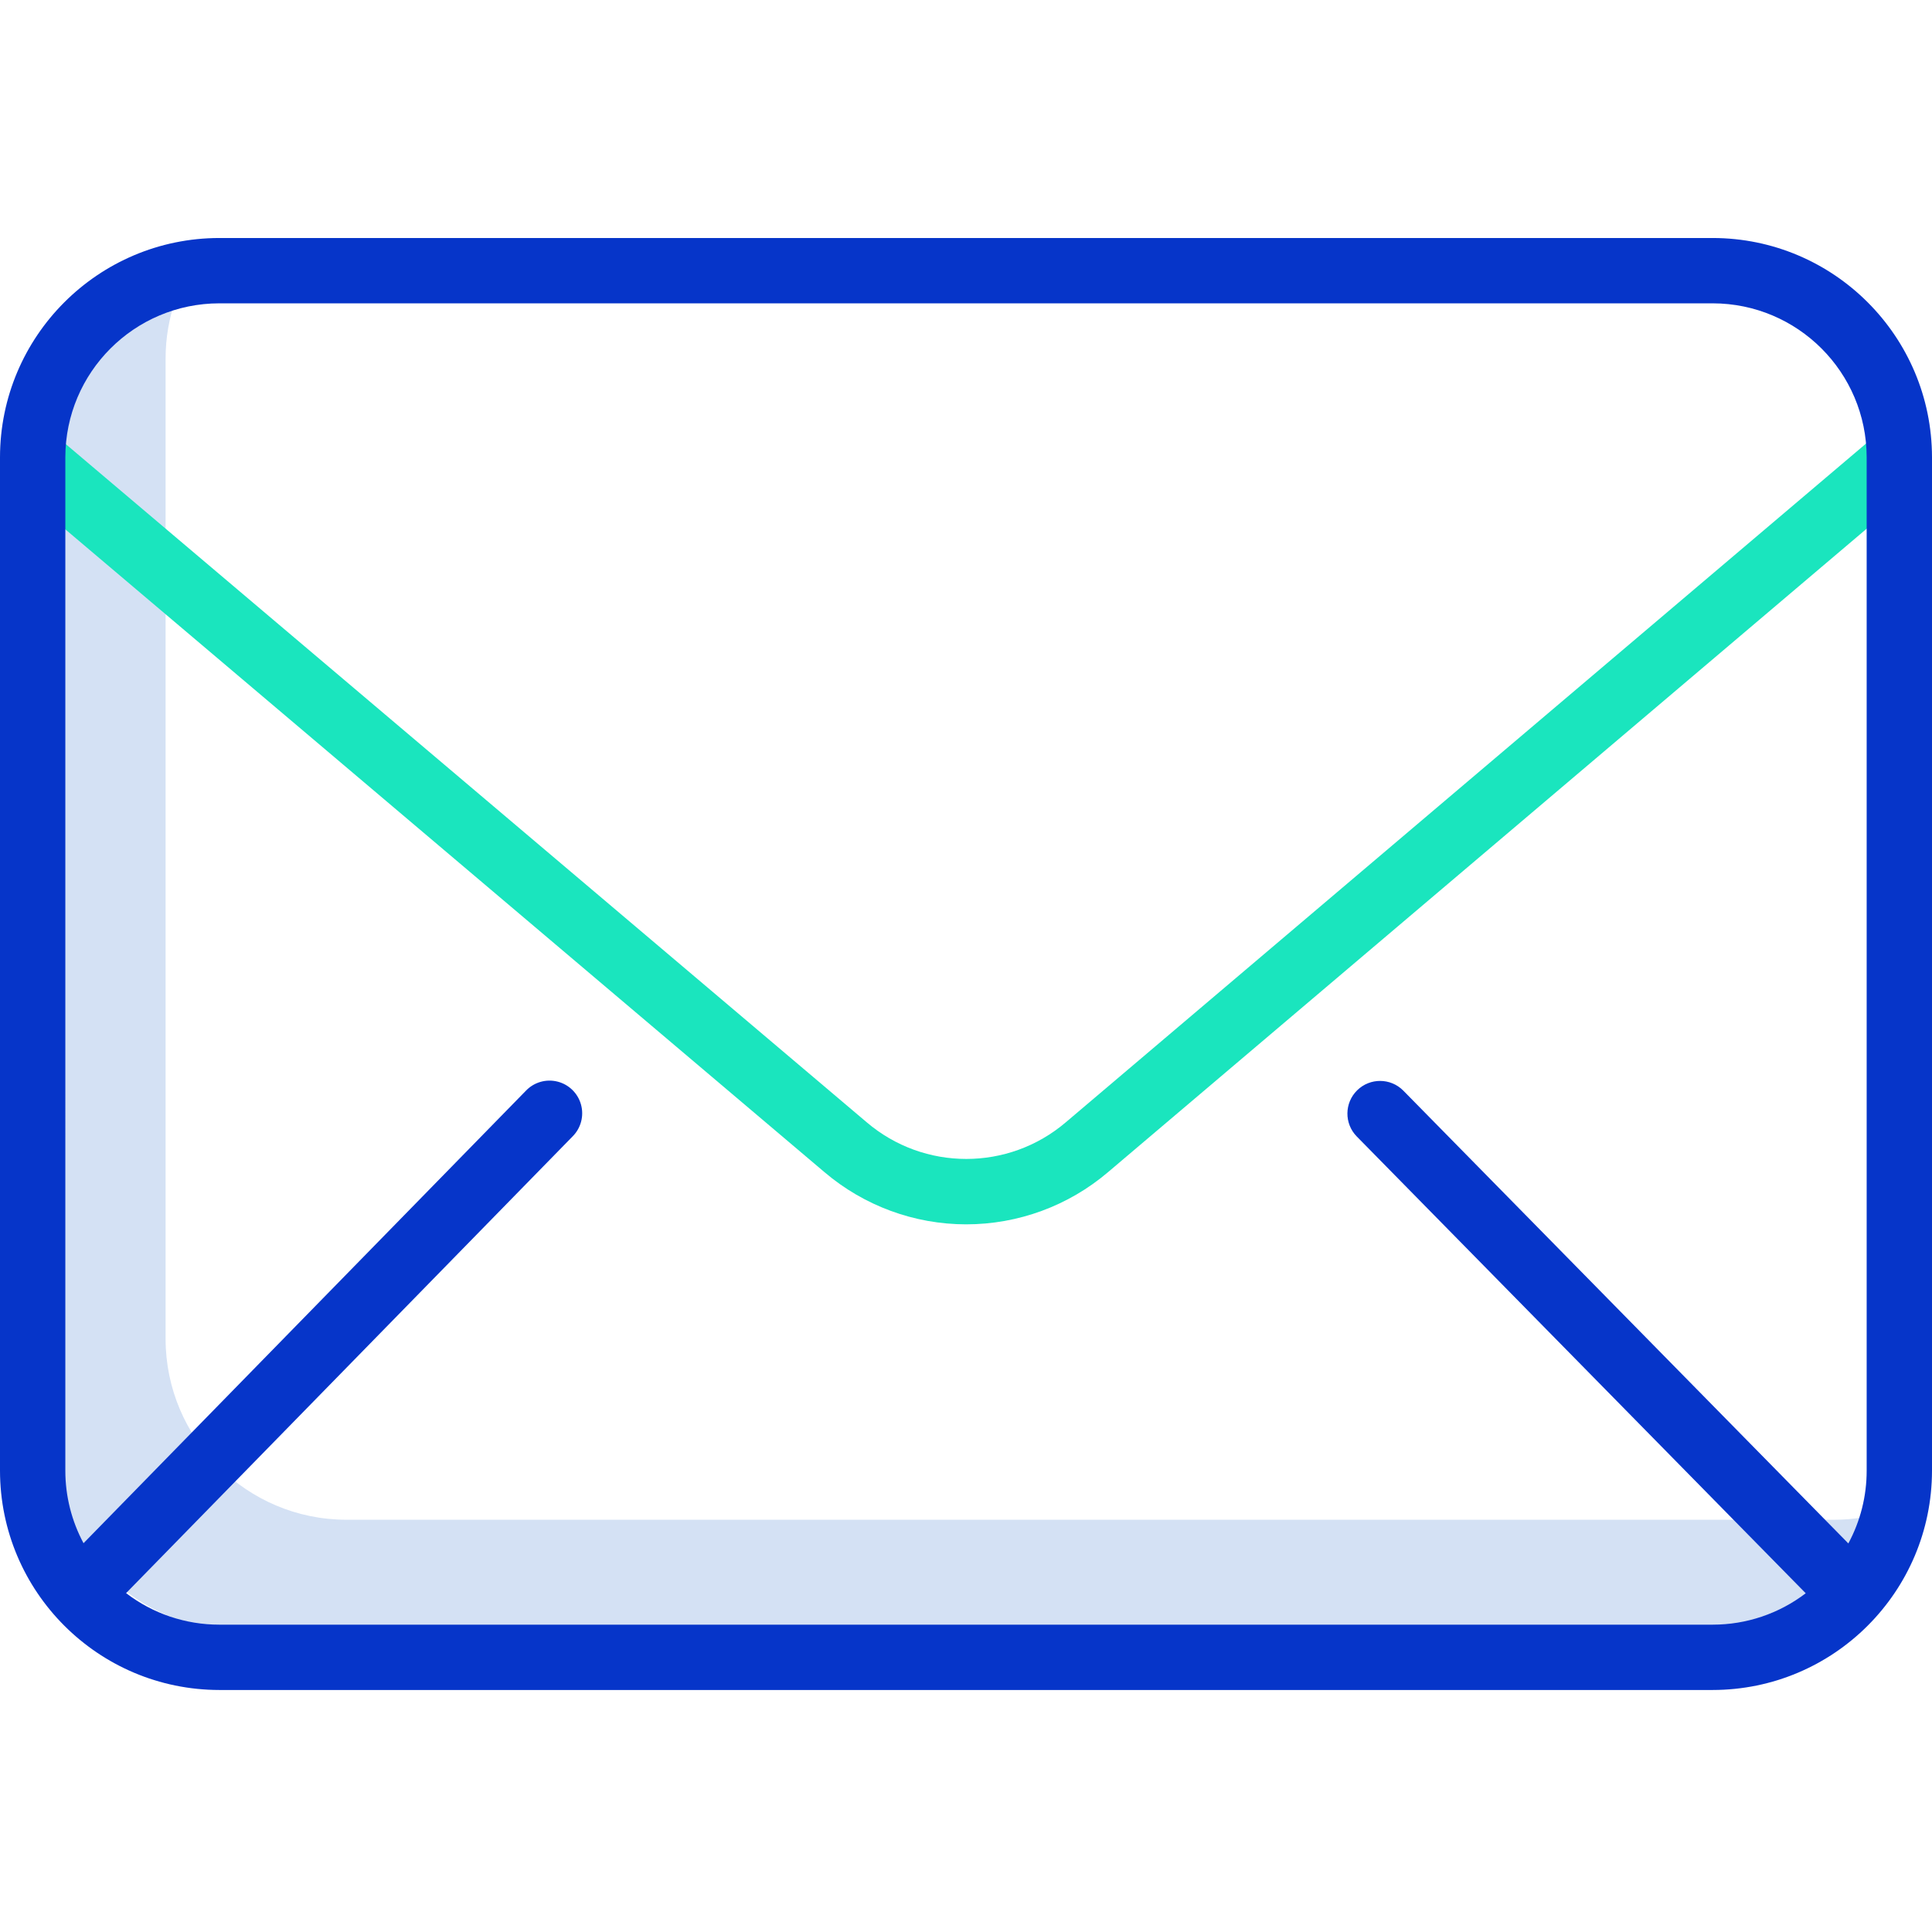
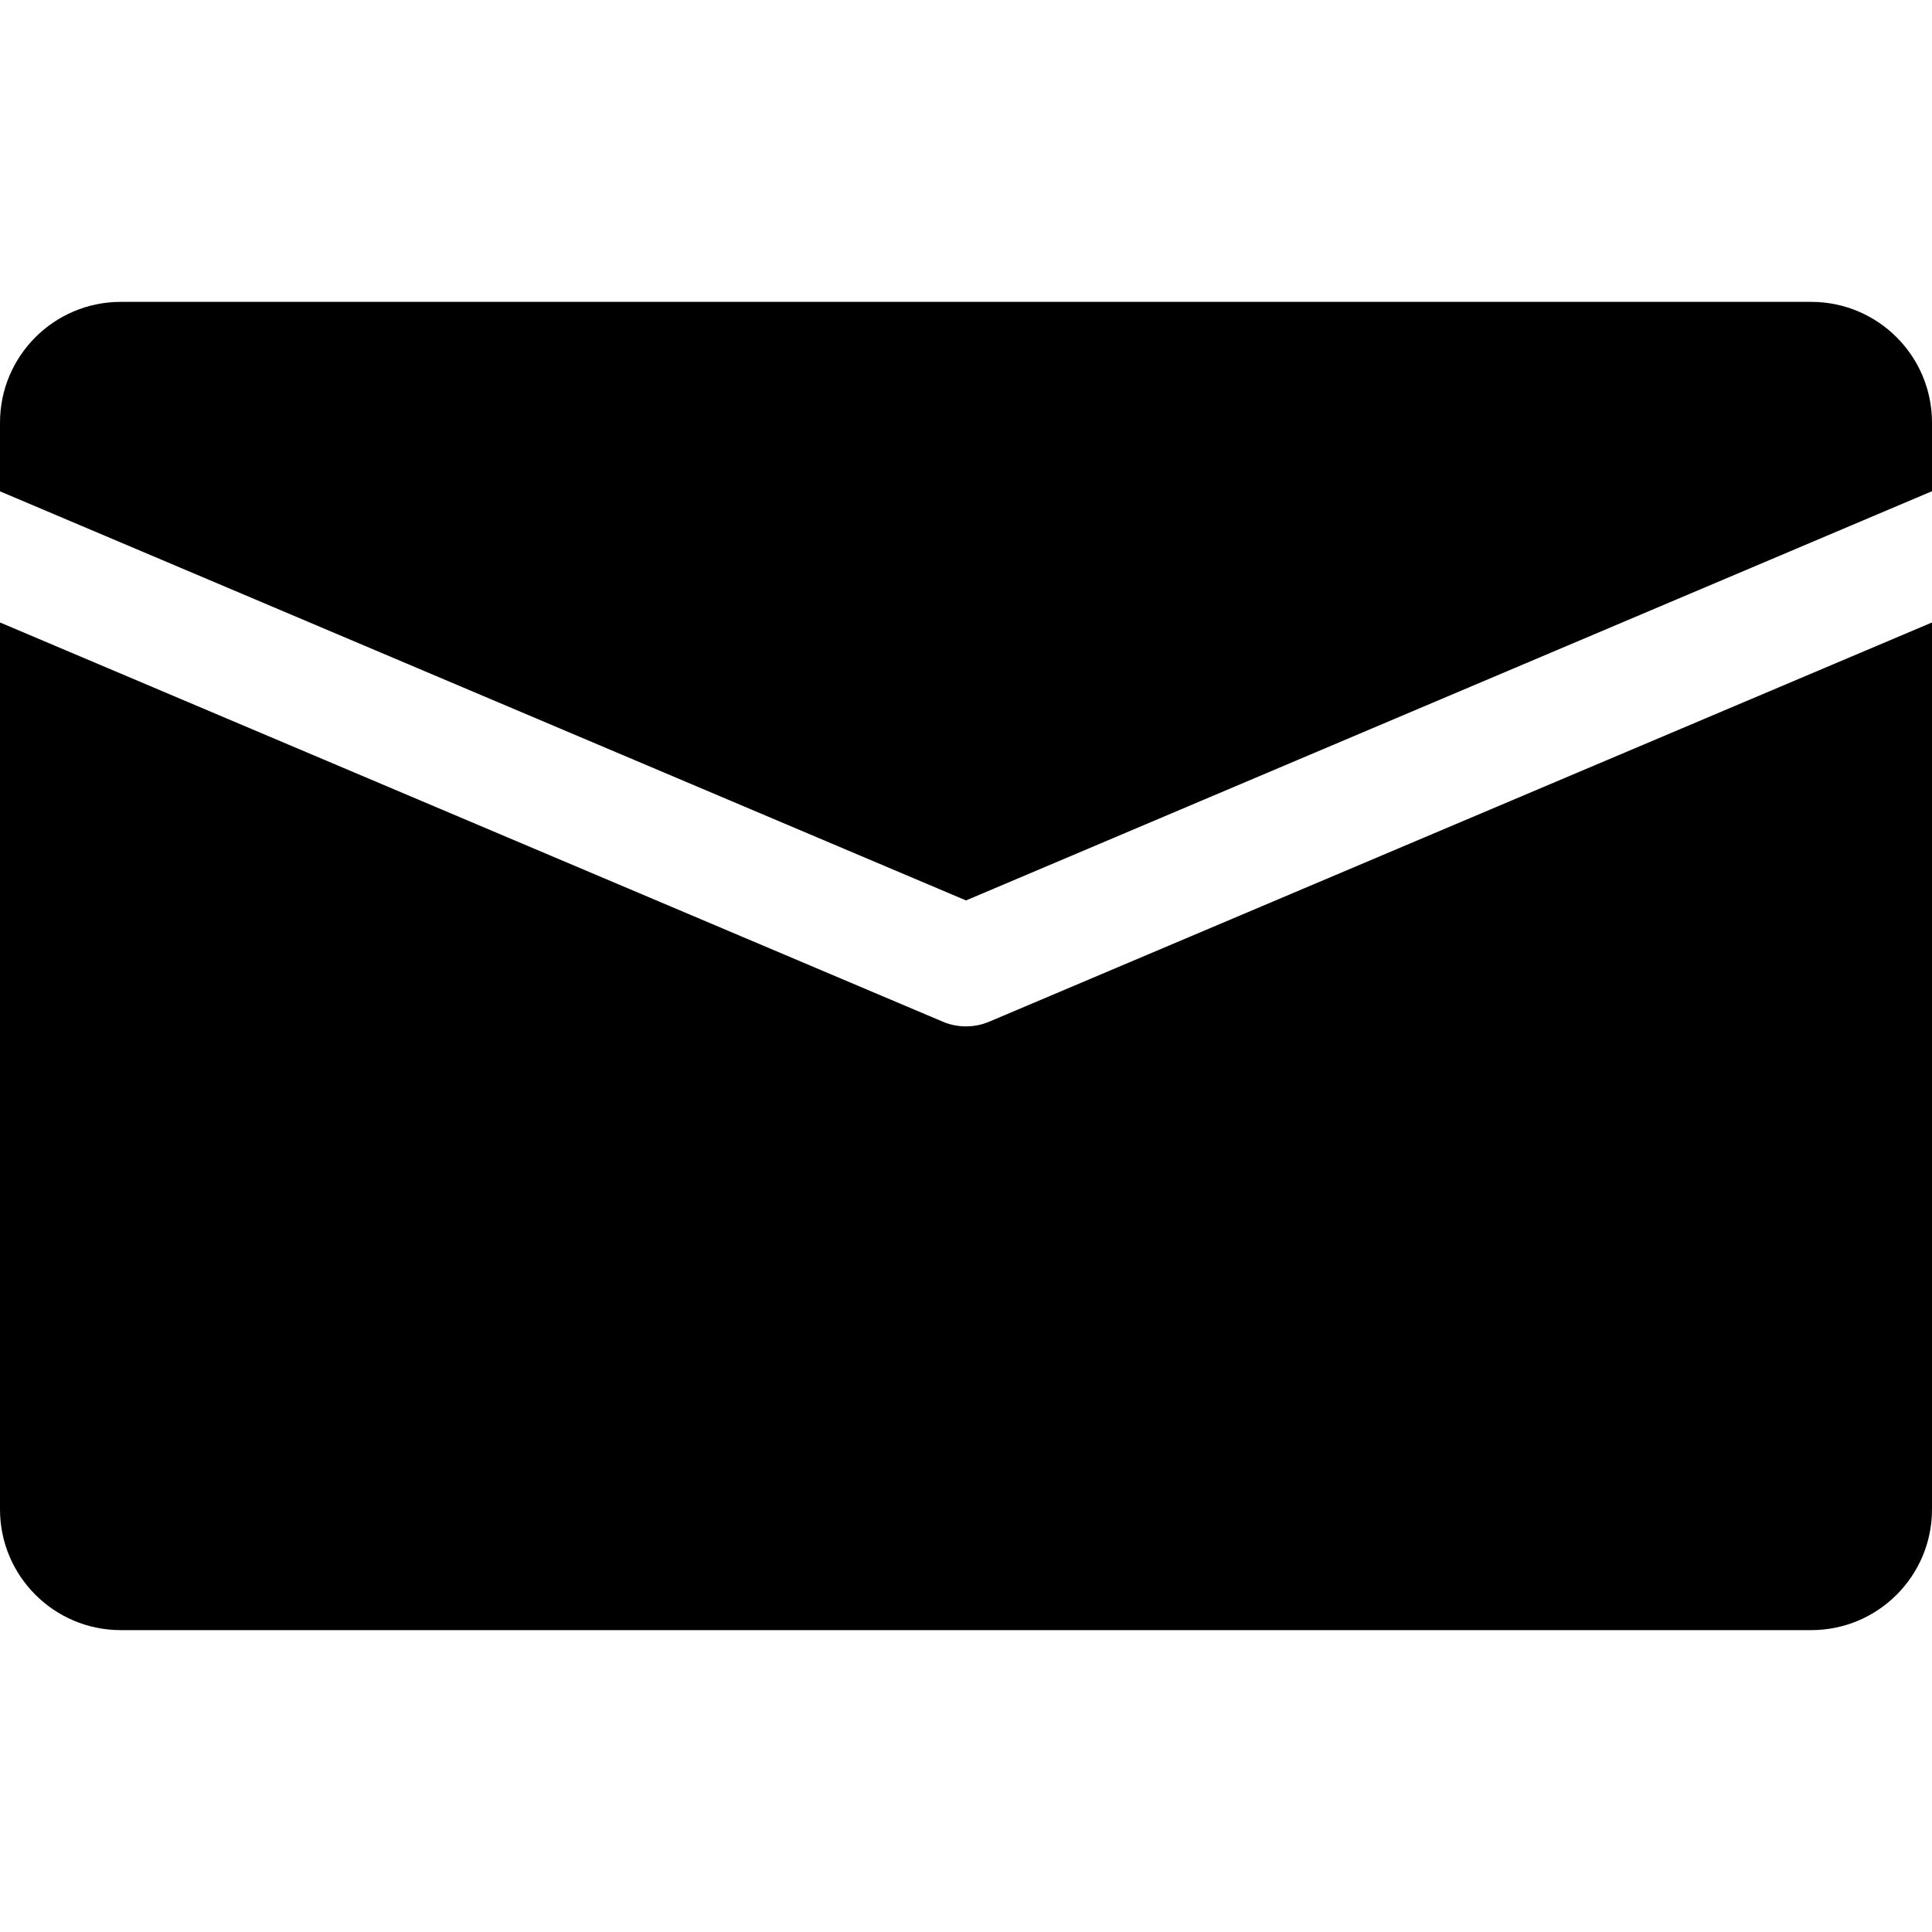
- <svg xmlns="http://www.w3.org/2000/svg" height="414pt" viewBox="0 -51 414 414" width="414pt">
-   <path d="m392.984 274.66h-318.754c-21.391-.023-38.723-17.359-38.746-38.746v-210.066c-.004-4.434.758-8.832 2.25-13.008-15.418 5.516-25.715 20.117-25.734 36.492v210.062c.023 21.391 17.355 38.723 38.746 38.746h318.754c16.379-.016 30.984-10.312 36.5-25.734-4.176 1.492-8.578 2.258-13.016 2.254zm0 0" fill="#d4e1f4" />
-   <path d="m207.055 211.359c11.141-.004 21.918-3.973 30.398-11.199l174.074-147.641-9.055-10.676-174.074 147.637c-12.289 10.48-30.371 10.488-42.668.016l-174.207-147.508-9.047 10.684 174.207 147.512c8.477 7.211 19.238 11.172 30.371 11.176zm0 0" fill="#1ae5be" />
-   <path d="m47 311.141h320c25.945-.027 46.973-21.055 47-47v-217.141c-.027-25.945-21.055-46.973-47-47h-320c-25.945.027-46.973 21.055-47 47v217.141c.027 25.945 21.055 46.973 47 47zm-33-264.141c.02-18.219 14.781-32.98 33-33h320c18.219.02 32.98 14.781 33 33v217.141c.008 5.445-1.344 10.805-3.926 15.594l-95.375-97.039c-2.715-2.734-7.125-2.762-9.875-.062-2.746 2.703-2.797 7.113-.109 9.875l96.227 97.906c-5.73 4.371-12.734 6.734-19.941 6.727h-320c-7.223.008-14.246-2.367-19.98-6.758l95.699-97.887c1.773-1.785 2.453-4.383 1.781-6.805-.672-2.426-2.59-4.301-5.027-4.918-2.441-.617-5.023.121-6.766 1.938l-94.809 96.973c-2.562-4.777-3.902-10.117-3.898-15.543zm0 0" fill="#0635c9" />
+ <svg xmlns="http://www.w3.org/2000/svg" version="1.1" id="Capa_1" x="0px" y="0px" viewBox="0 0 512 512" style="enable-background:new 0 0 512 512;" xml:space="preserve">
+   <g>
+     <g>
+       <path d="M480,80H32C14.336,80,0,94.336,0,112v18.208l256,108.416l256-108.448V112C512,94.336,497.664,80,480,80z" />
+     </g>
+   </g>
+   <g>
+     <g>
+       <path d="M262.24,270.72c-1.984,0.864-4.128,1.28-6.24,1.28s-4.256-0.416-6.24-1.28L0,164.96V400c0,17.664,14.336,32,32,32h448    c17.664,0,32-14.336,32-32V164.96L262.24,270.72z" />
+     </g>
+   </g>
+   <g>
+ </g>
+   <g>
+ </g>
+   <g>
+ </g>
+   <g>
+ </g>
+   <g>
+ </g>
+   <g>
+ </g>
+   <g>
+ </g>
+   <g>
+ </g>
+   <g>
+ </g>
+   <g>
+ </g>
+   <g>
+ </g>
+   <g>
+ </g>
+   <g>
+ </g>
+   <g>
+ </g>
+   <g>
+ </g>
</svg>
